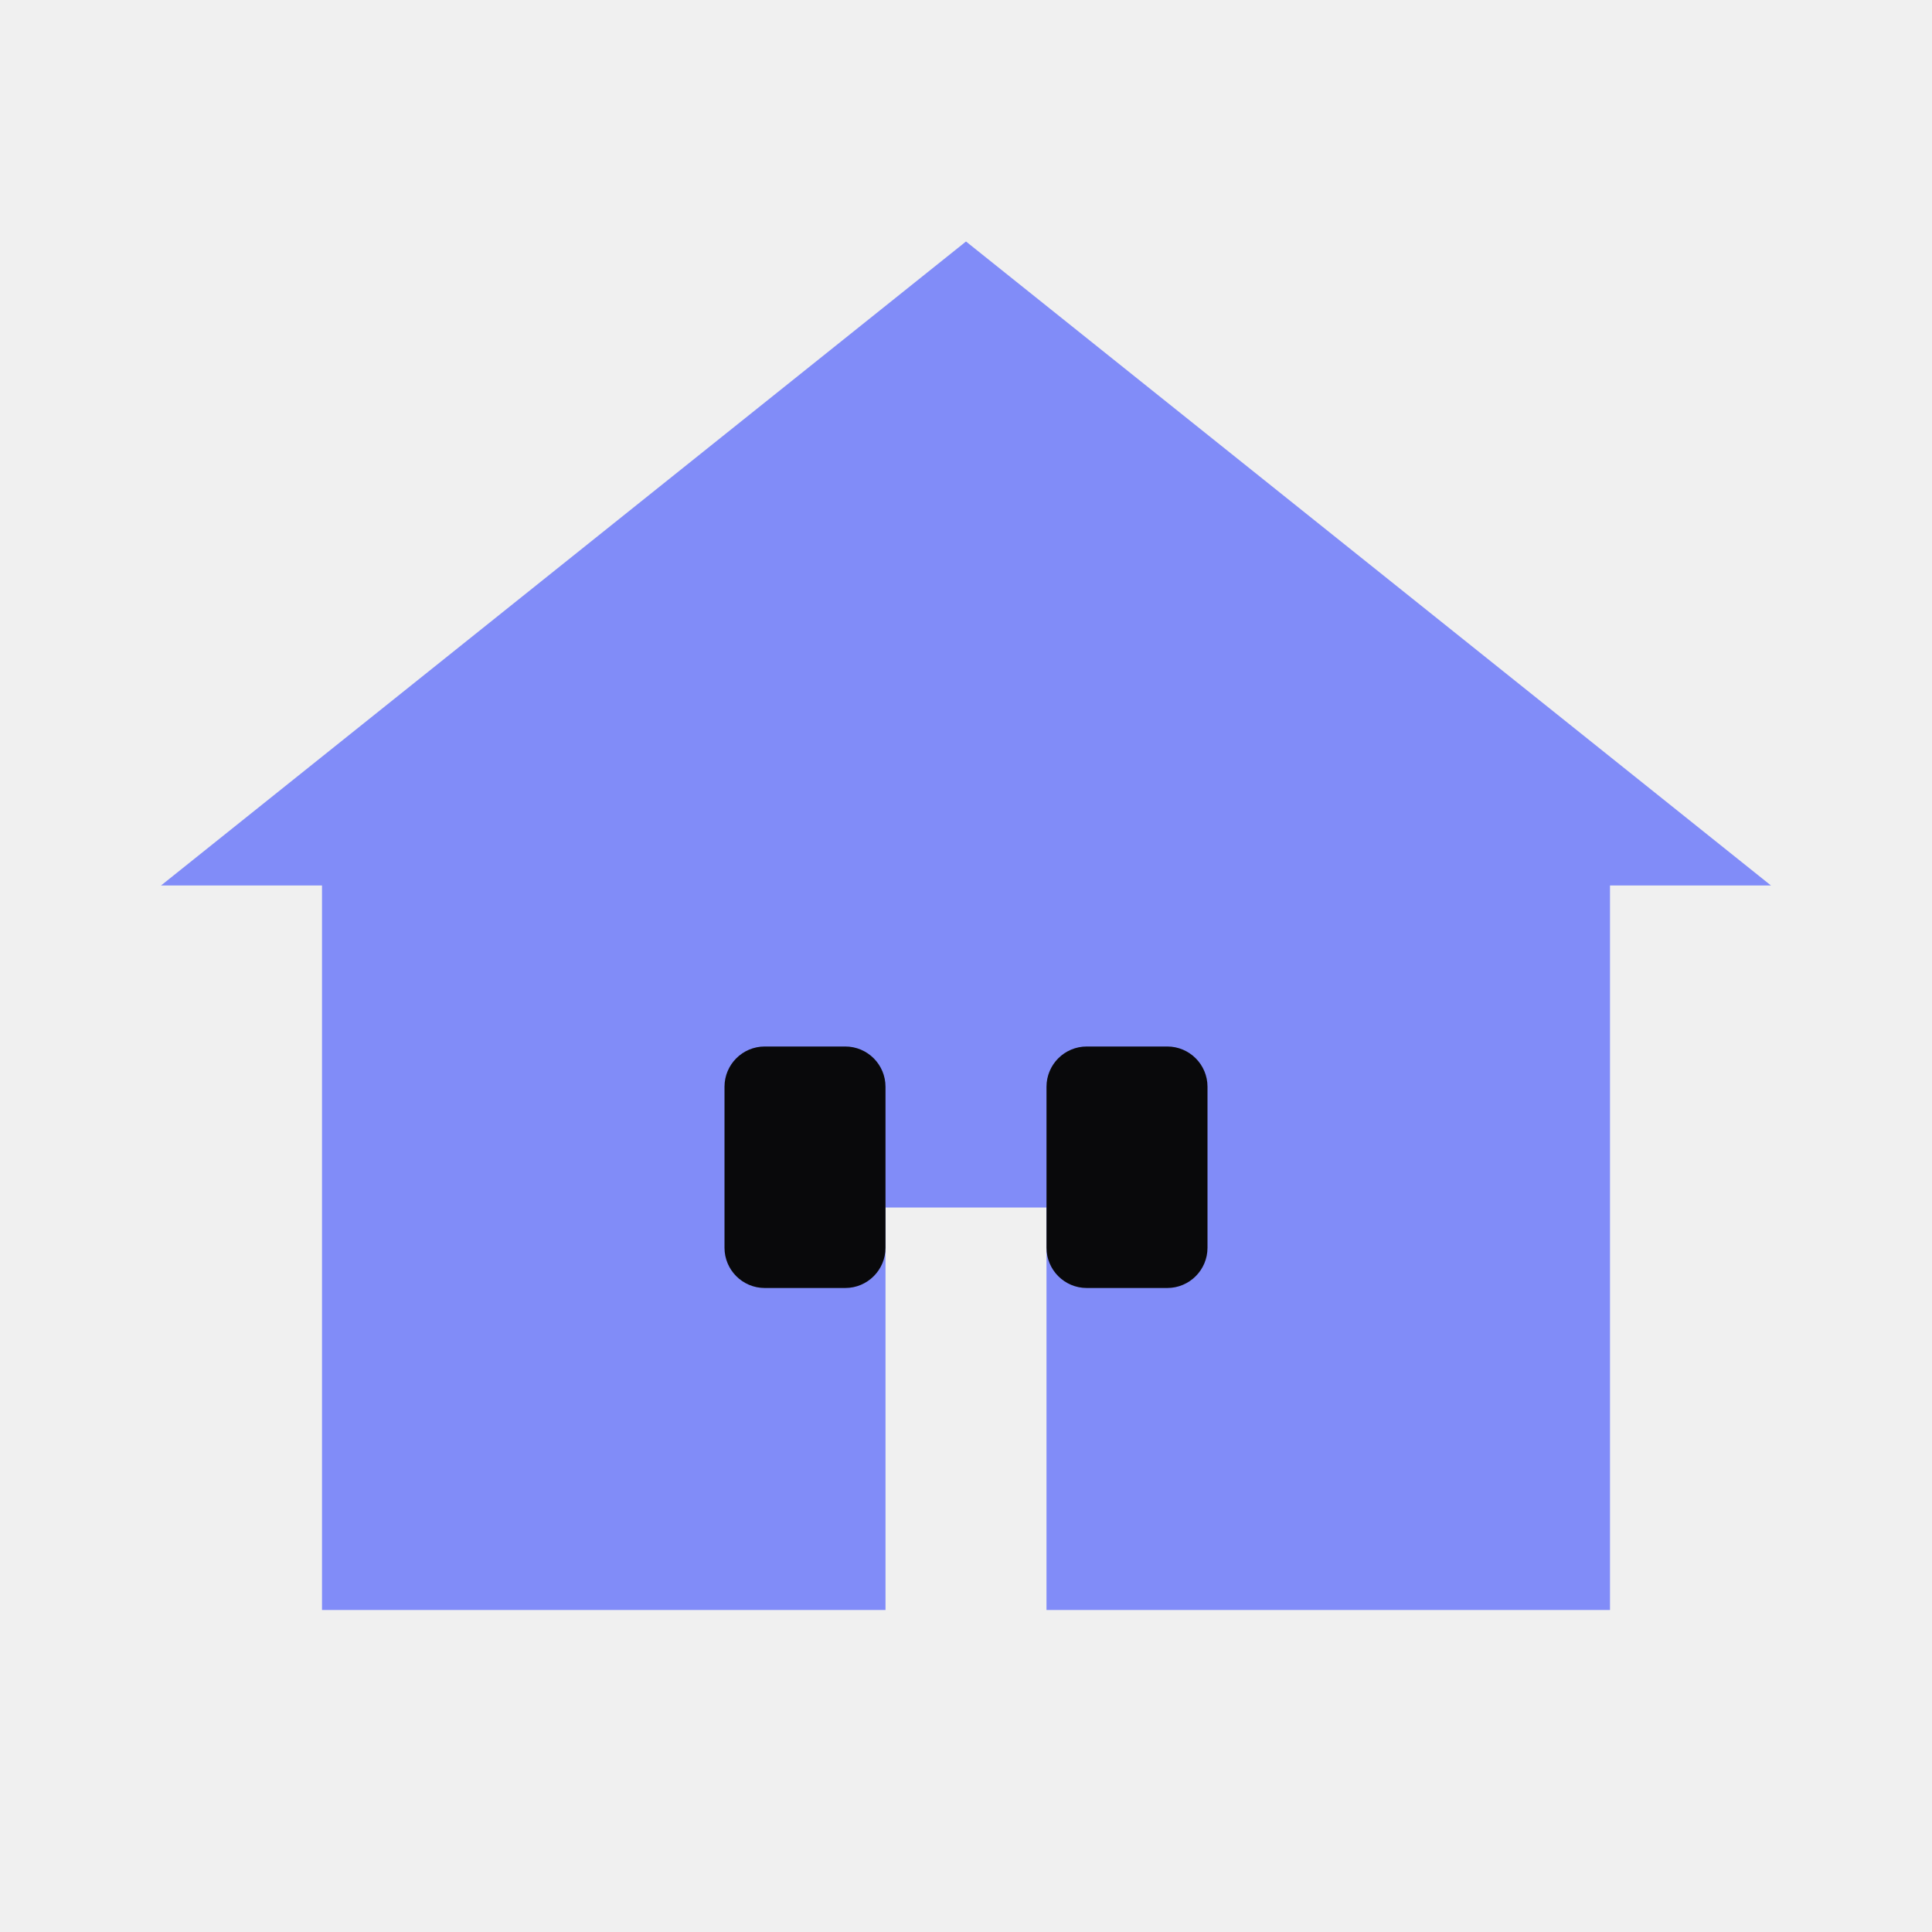
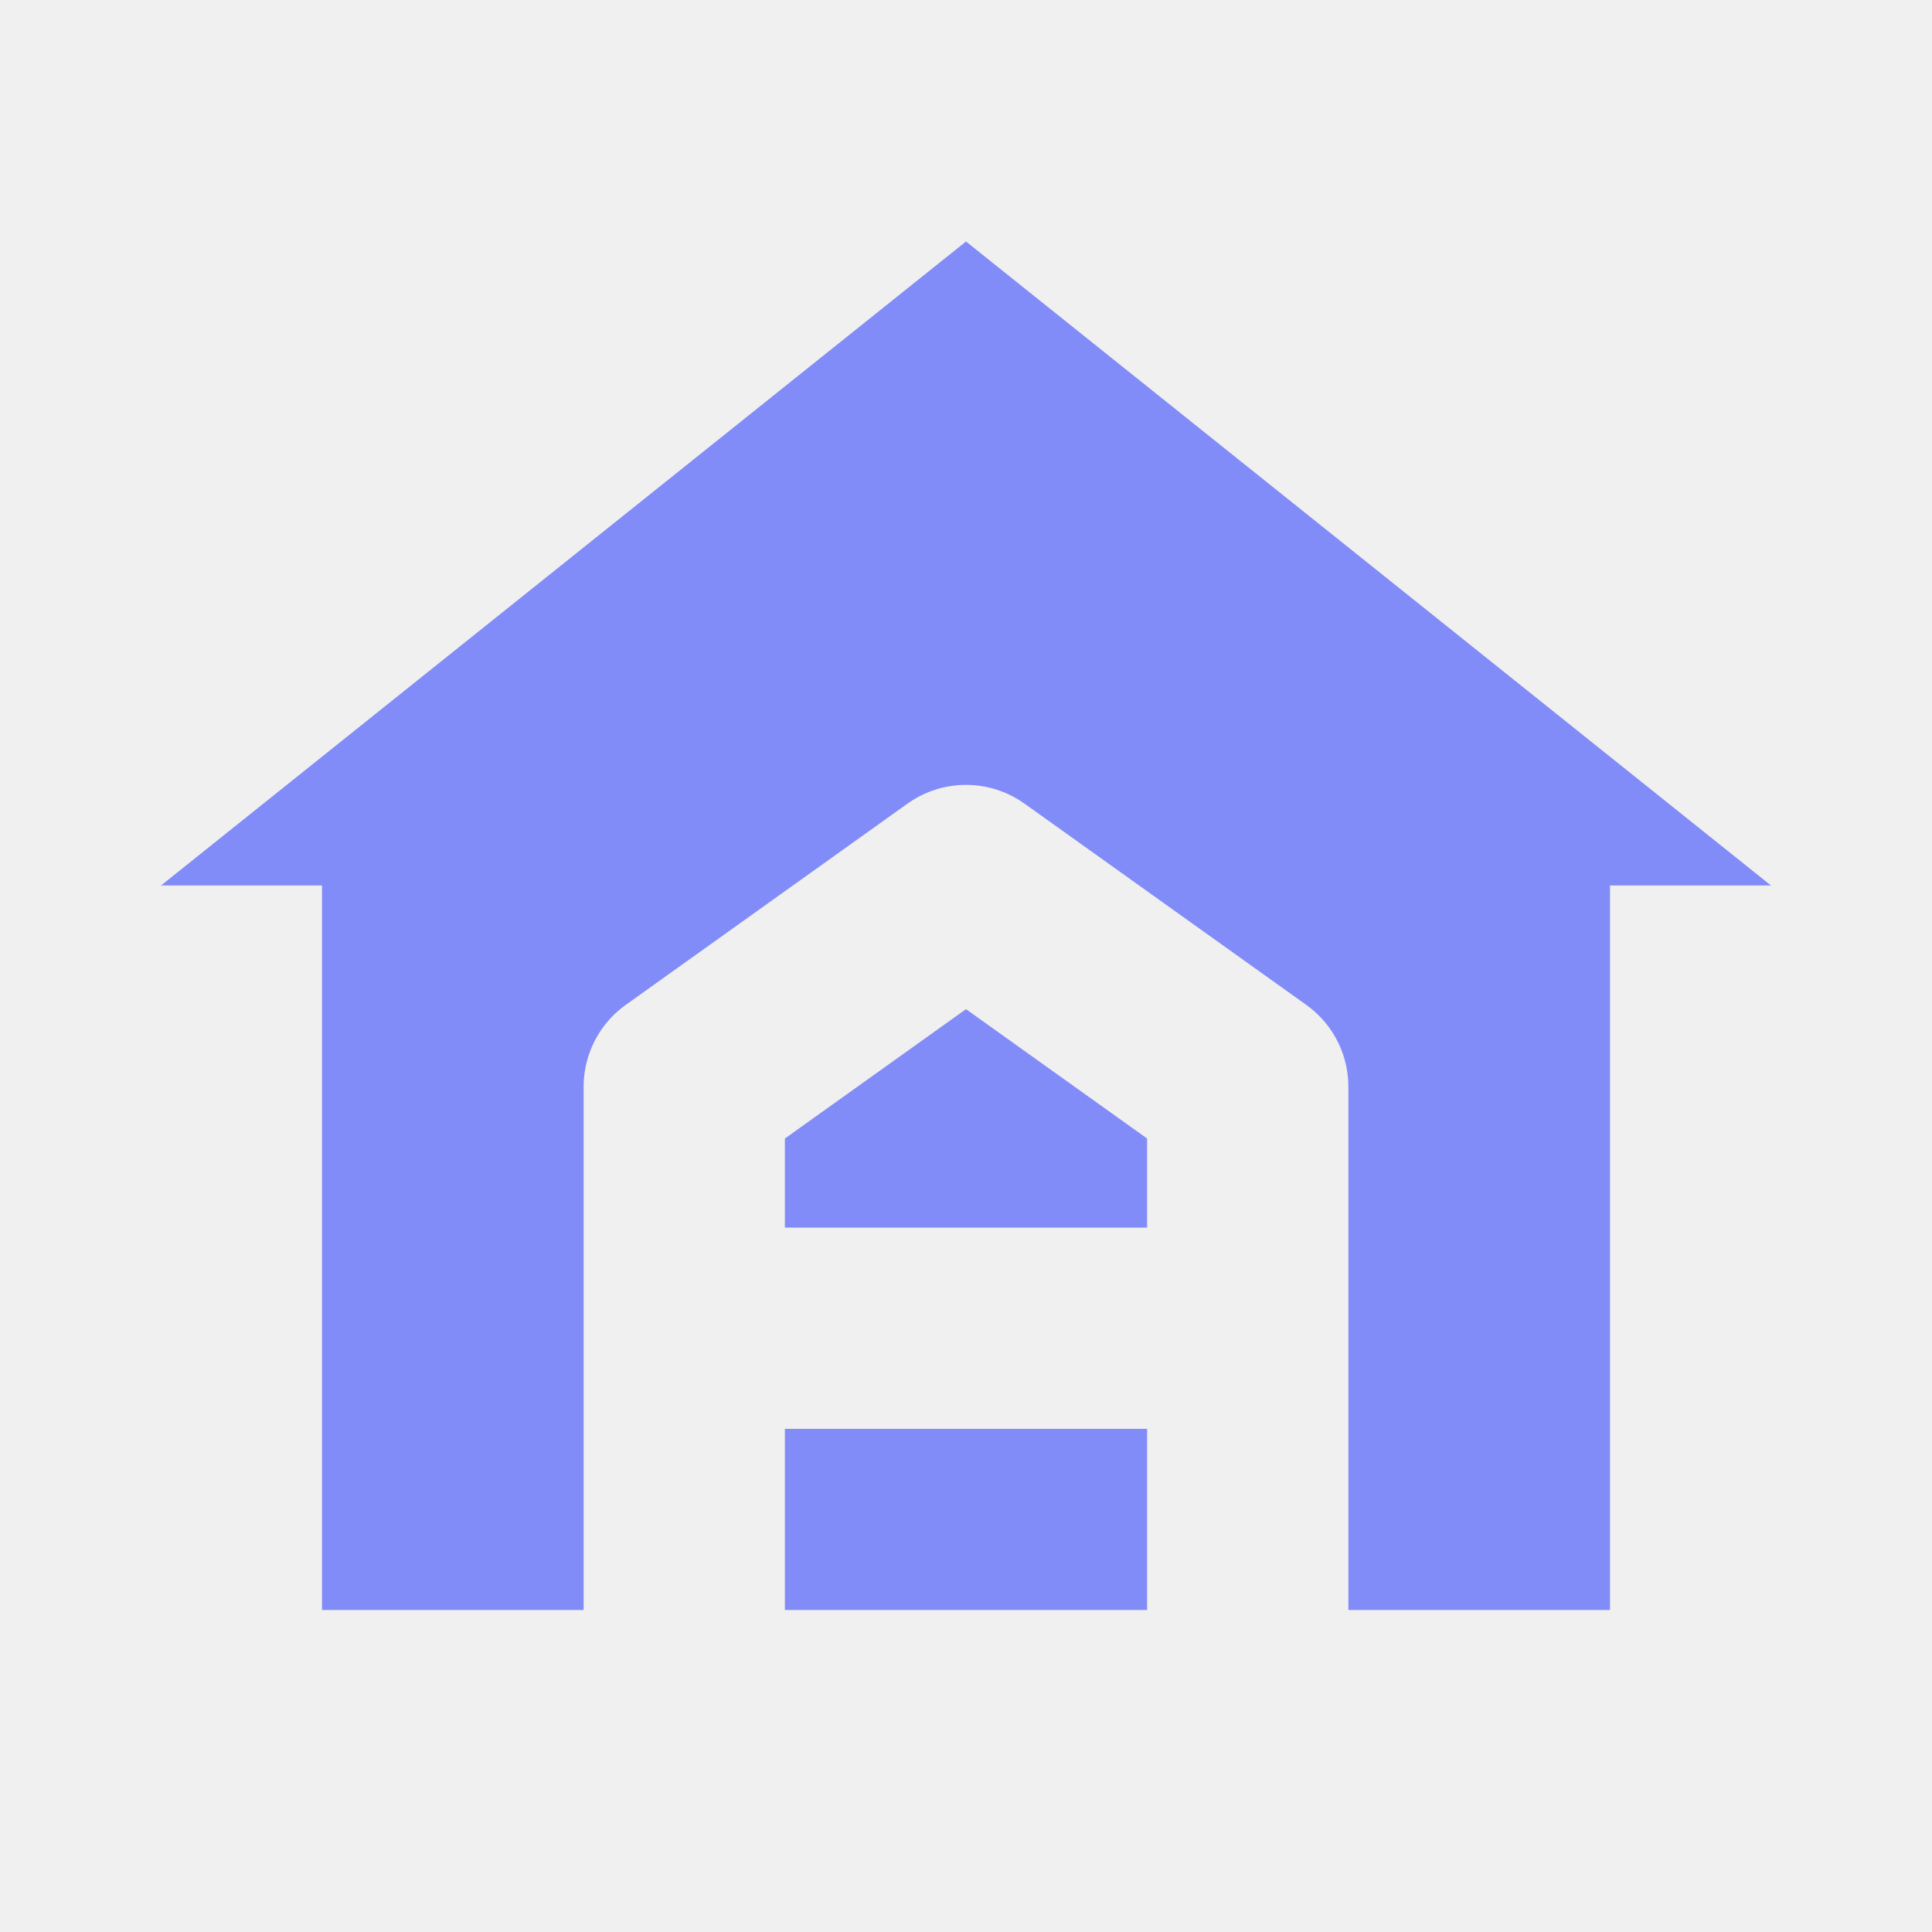
<svg xmlns="http://www.w3.org/2000/svg" viewBox="0 0 24 24">
-   <path fill="#818cf8" d="M12 3 2 11h2v9h7v-5h2v5h7v-9h2Z" />
-   <rect fill="#09090b" x="9" y="13" width="2" height="3" rx="0.5" />
-   <rect fill="#09090b" x="13" y="13" width="2" height="3" rx="0.5" />
+   <defs>
+     <mask id="cutout">
+       <rect width="24" height="24" fill="white" />
+       <path stroke="black" stroke-width="2.5" stroke-linecap="round" stroke-linejoin="round" fill="none" d="M8.5,20 L8.5,13.5 L12,11 L15.5,13.5 L15.5,20 M8.5,16.5 L15.5,16.5" />
+     </mask>
+   </defs>
+   <path fill="#818cf8" d="M12 3 2 11h2v9h16v-9h2Z" mask="url(#cutout)" />
</svg>
